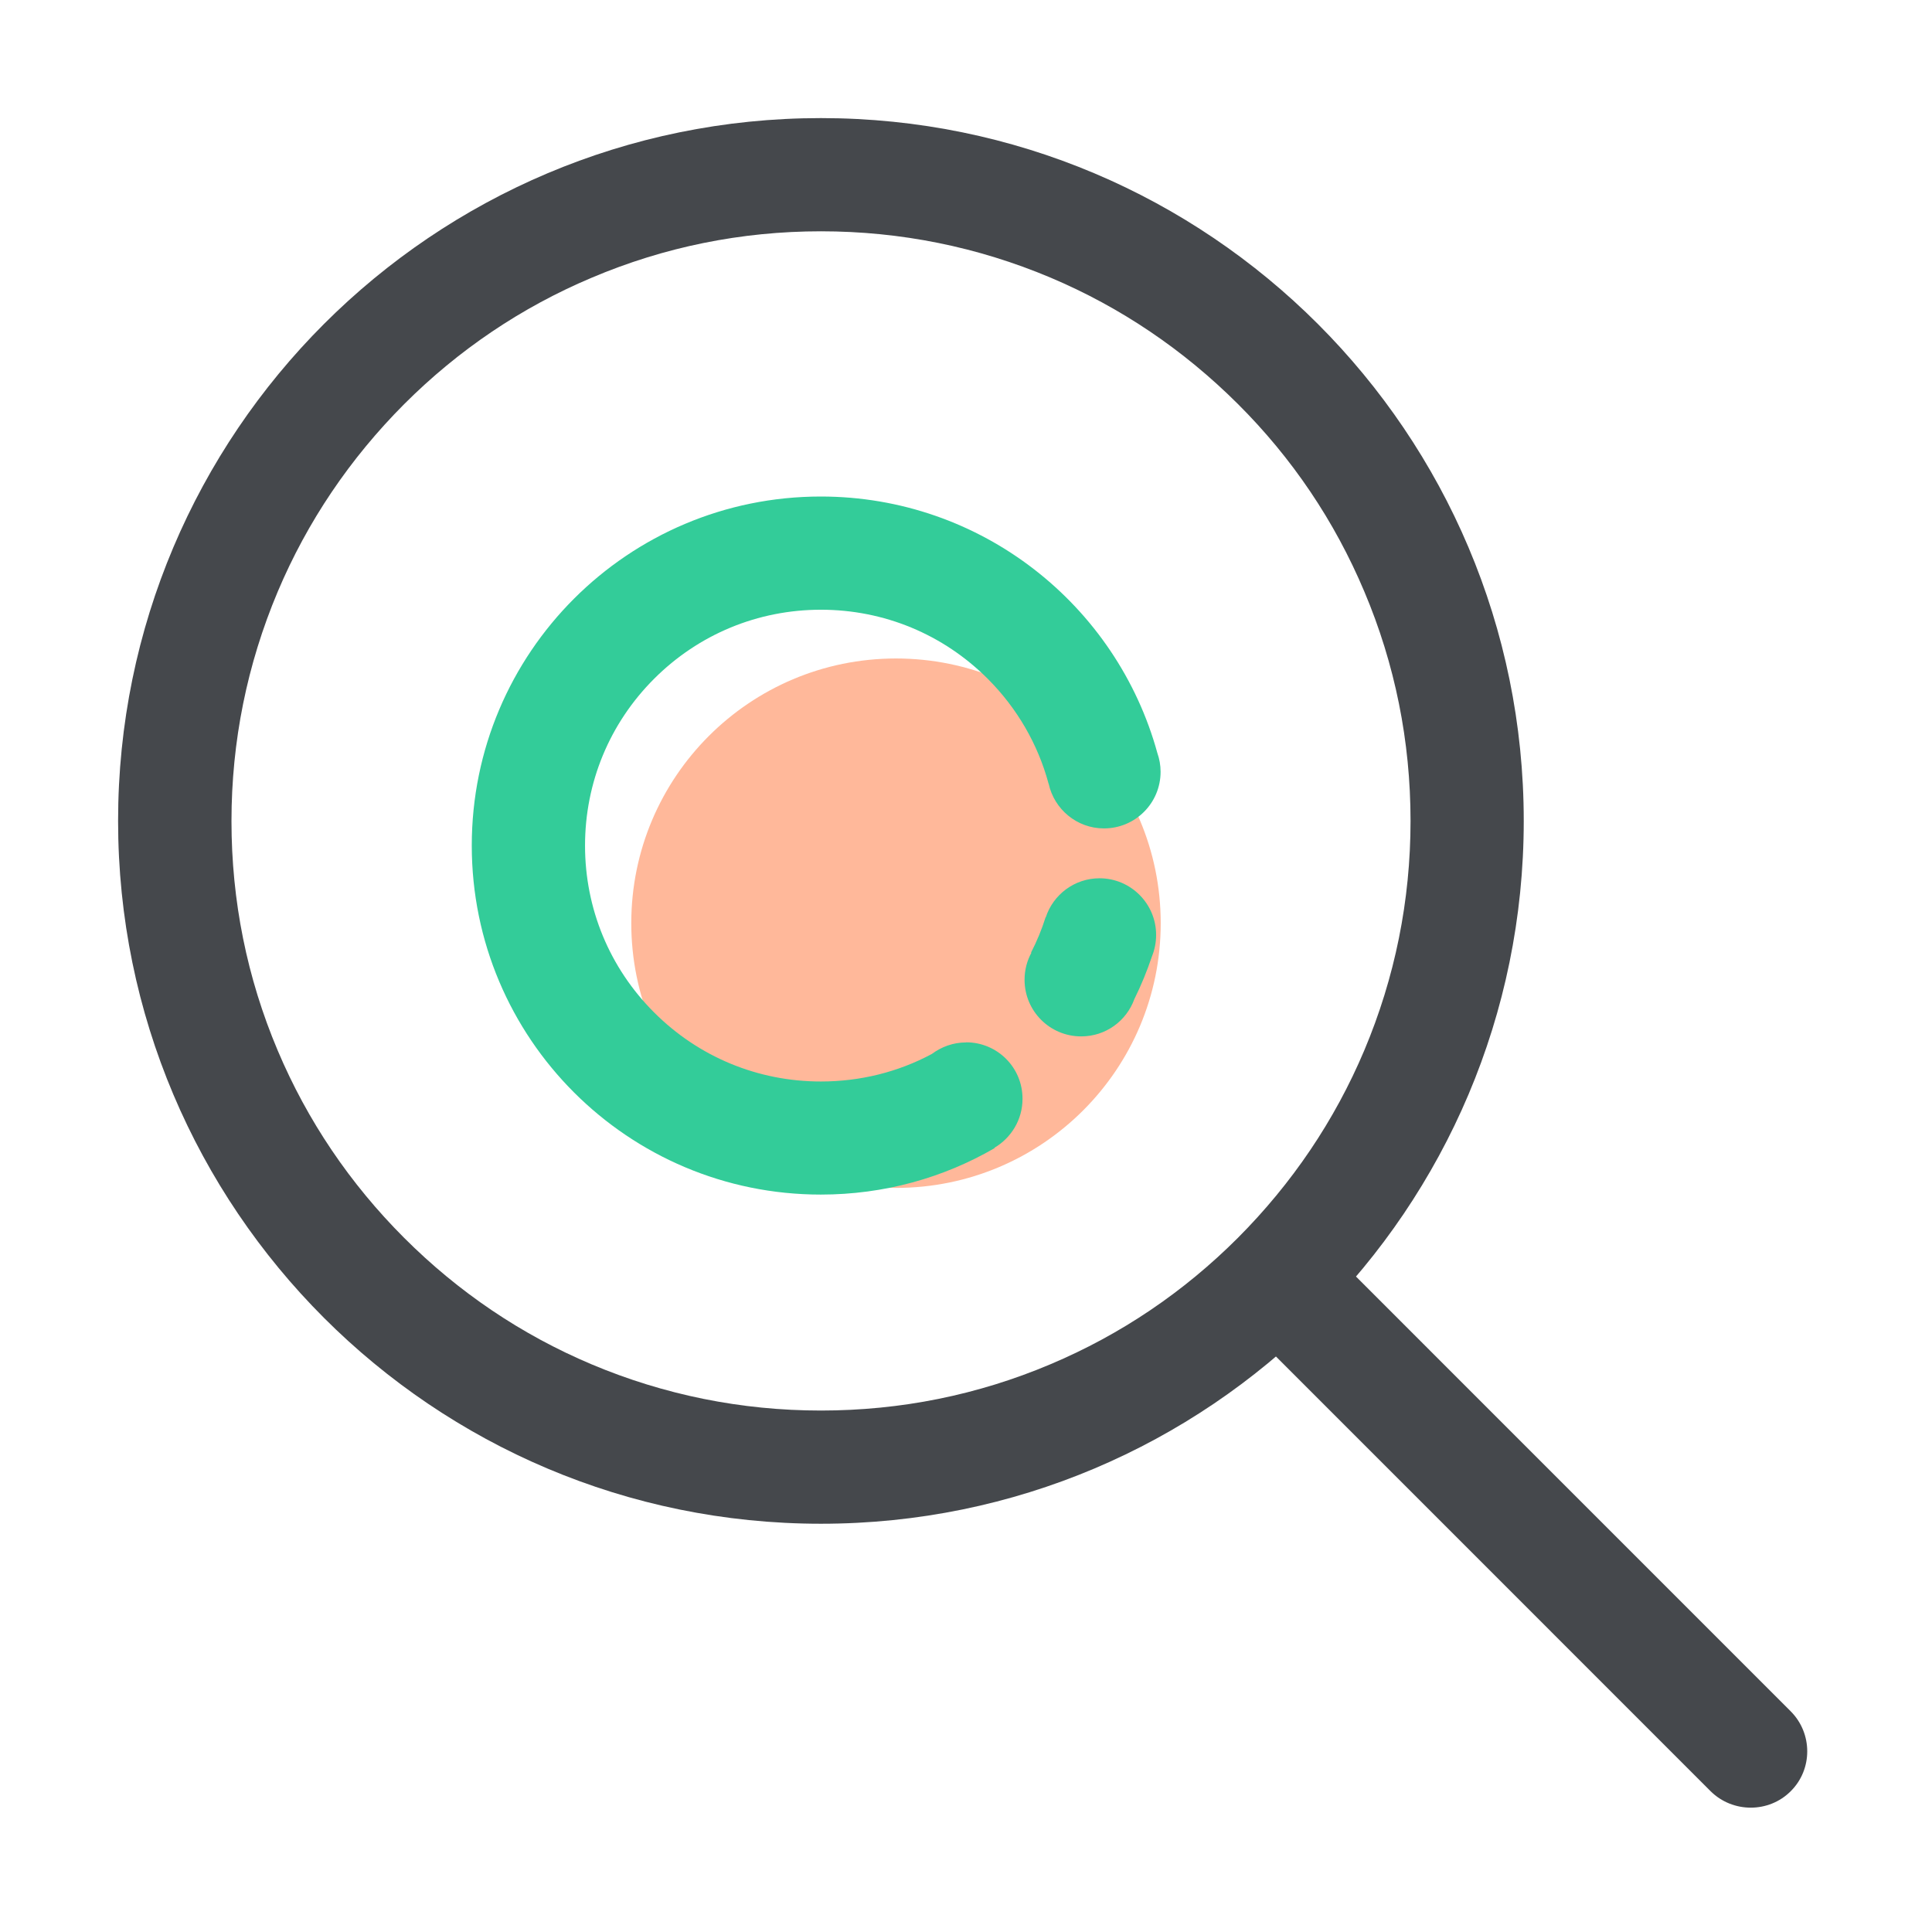
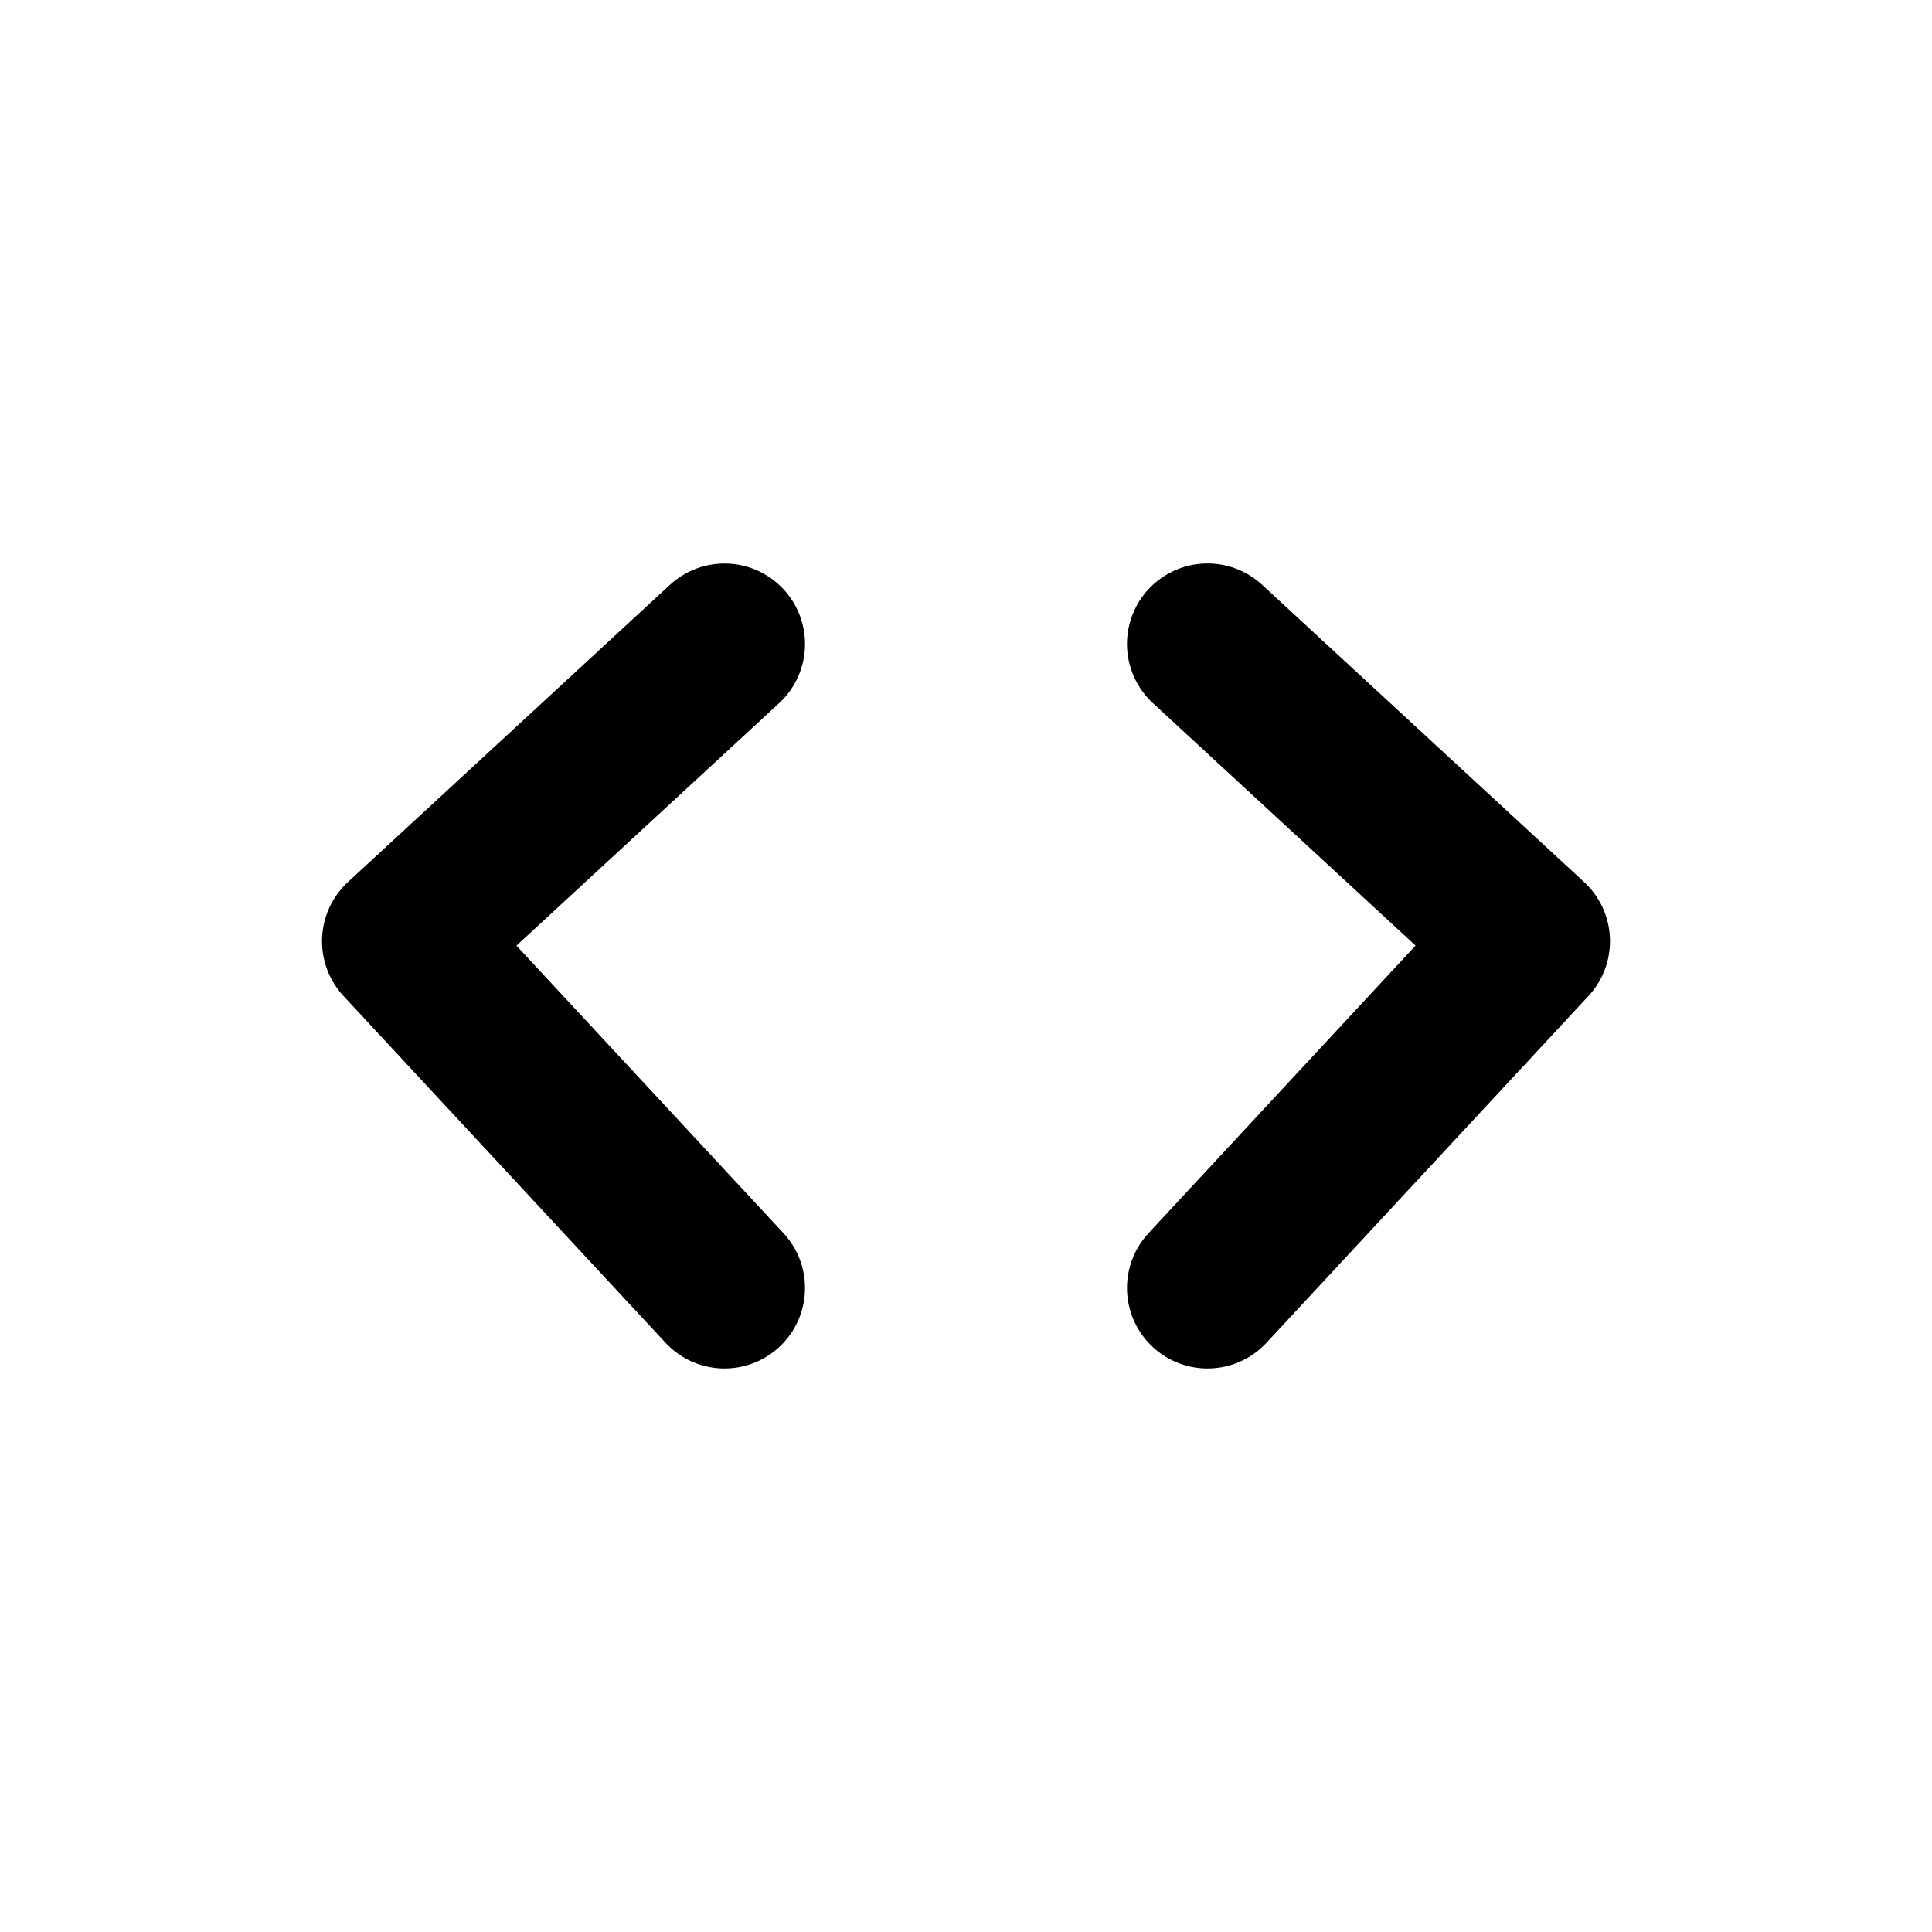
- <svg xmlns="http://www.w3.org/2000/svg" viewBox="0 0 32 32" class="icon" version="1.1" fill="#000000" width="32" height="32">
+ <svg xmlns="http://www.w3.org/2000/svg" viewBox="0 0 32 32" fill="none" width="32" height="32">
  <g id="SVGRepo_bgCarrier" stroke-width="0" />
  <g id="SVGRepo_tracerCarrier" stroke-linecap="round" stroke-linejoin="round" />
  <g id="SVGRepo_iconCarrier">
-     <path d="M10.456 15.291a4.384 4.384 0 1 0 8.769 0 4.384 4.384 0 1 0 -8.769 0" fill="#FFB89A" />
-     <path d="M18.212 14.547c-0.416 0 -0.769 0.272 -0.891 0.647h-0.003c-0.063 0.2 -0.144 0.397 -0.241 0.584l0.006 0.003c-0.072 0.131 -0.113 0.284 -0.113 0.447 0 0.519 0.419 0.938 0.938 0.938 0.406 0 0.75 -0.256 0.881 -0.619 0.113 -0.228 0.209 -0.463 0.291 -0.706 0.044 -0.109 0.069 -0.228 0.069 -0.356 0 -0.516 -0.419 -0.938 -0.938 -0.938" fill="#33CC99" />
-     <path d="M16 17.266c-0.212 0 -0.406 0.072 -0.566 0.191 -0.559 0.3 -1.188 0.456 -1.837 0.456 -1.044 0 -2.025 -0.406 -2.763 -1.144s-1.144 -1.719 -1.144 -2.763 0.406 -2.025 1.144 -2.763 1.719 -1.144 2.763 -1.144 2.025 0.406 2.763 1.144c0.487 0.487 0.831 1.084 1.006 1.731v0.006h0.003c0.091 0.422 0.466 0.741 0.916 0.741 0.519 0 0.938 -0.419 0.938 -0.938 0 -0.109 -0.019 -0.212 -0.053 -0.309 -0.672 -2.45 -2.913 -4.25 -5.575 -4.25 -3.194 0 -5.781 2.587 -5.781 5.781s2.587 5.781 5.781 5.781c1.05 0 2.031 -0.278 2.878 -0.769l-0.003 -0.006c0.278 -0.163 0.466 -0.466 0.466 -0.809 0.003 -0.519 -0.416 -0.938 -0.934 -0.938" fill="#33CC99" />
-     <path d="M13.597 3.831c1.319 0 2.597 0.259 3.8 0.766 1.163 0.491 2.206 1.197 3.106 2.094s1.603 1.941 2.094 3.106c0.509 1.203 0.766 2.481 0.766 3.8s-0.259 2.597 -0.766 3.8c-0.491 1.163 -1.197 2.206 -2.094 3.106 -0.897 0.897 -1.941 1.603 -3.106 2.094 -1.203 0.509 -2.481 0.766 -3.8 0.766s-2.597 -0.259 -3.8 -0.766c-1.163 -0.491 -2.206 -1.197 -3.103 -2.094s-1.603 -1.941 -2.094 -3.103c-0.509 -1.203 -0.766 -2.481 -0.766 -3.8s0.259 -2.597 0.766 -3.8c0.491 -1.163 1.197 -2.206 2.094 -3.106 0.897 -0.897 1.941 -1.603 3.106 -2.094 1.2 -0.509 2.478 -0.769 3.797 -0.769m0 -1.875c-6.428 0 -11.641 5.213 -11.641 11.641s5.213 11.641 11.641 11.641 11.641 -5.213 11.641 -11.641S20.025 1.956 13.597 1.956" fill="#45484C" />
-     <path d="M28.334 29.669 20.994 22.328c-0.366 -0.366 -0.366 -0.963 0 -1.325 0.366 -0.366 0.963 -0.366 1.325 0L29.659 28.344c0.366 0.366 0.366 0.963 0 1.325 -0.362 0.362 -0.959 0.362 -1.325 0" fill="#45484C" />
+     <path d="m12 10.667 -5.333 4.923L12 21.333m8 -10.667 5.333 4.923L20 21.333" stroke="#000000" stroke-width="2.667" stroke-linecap="round" stroke-linejoin="round" />
  </g>
</svg>
